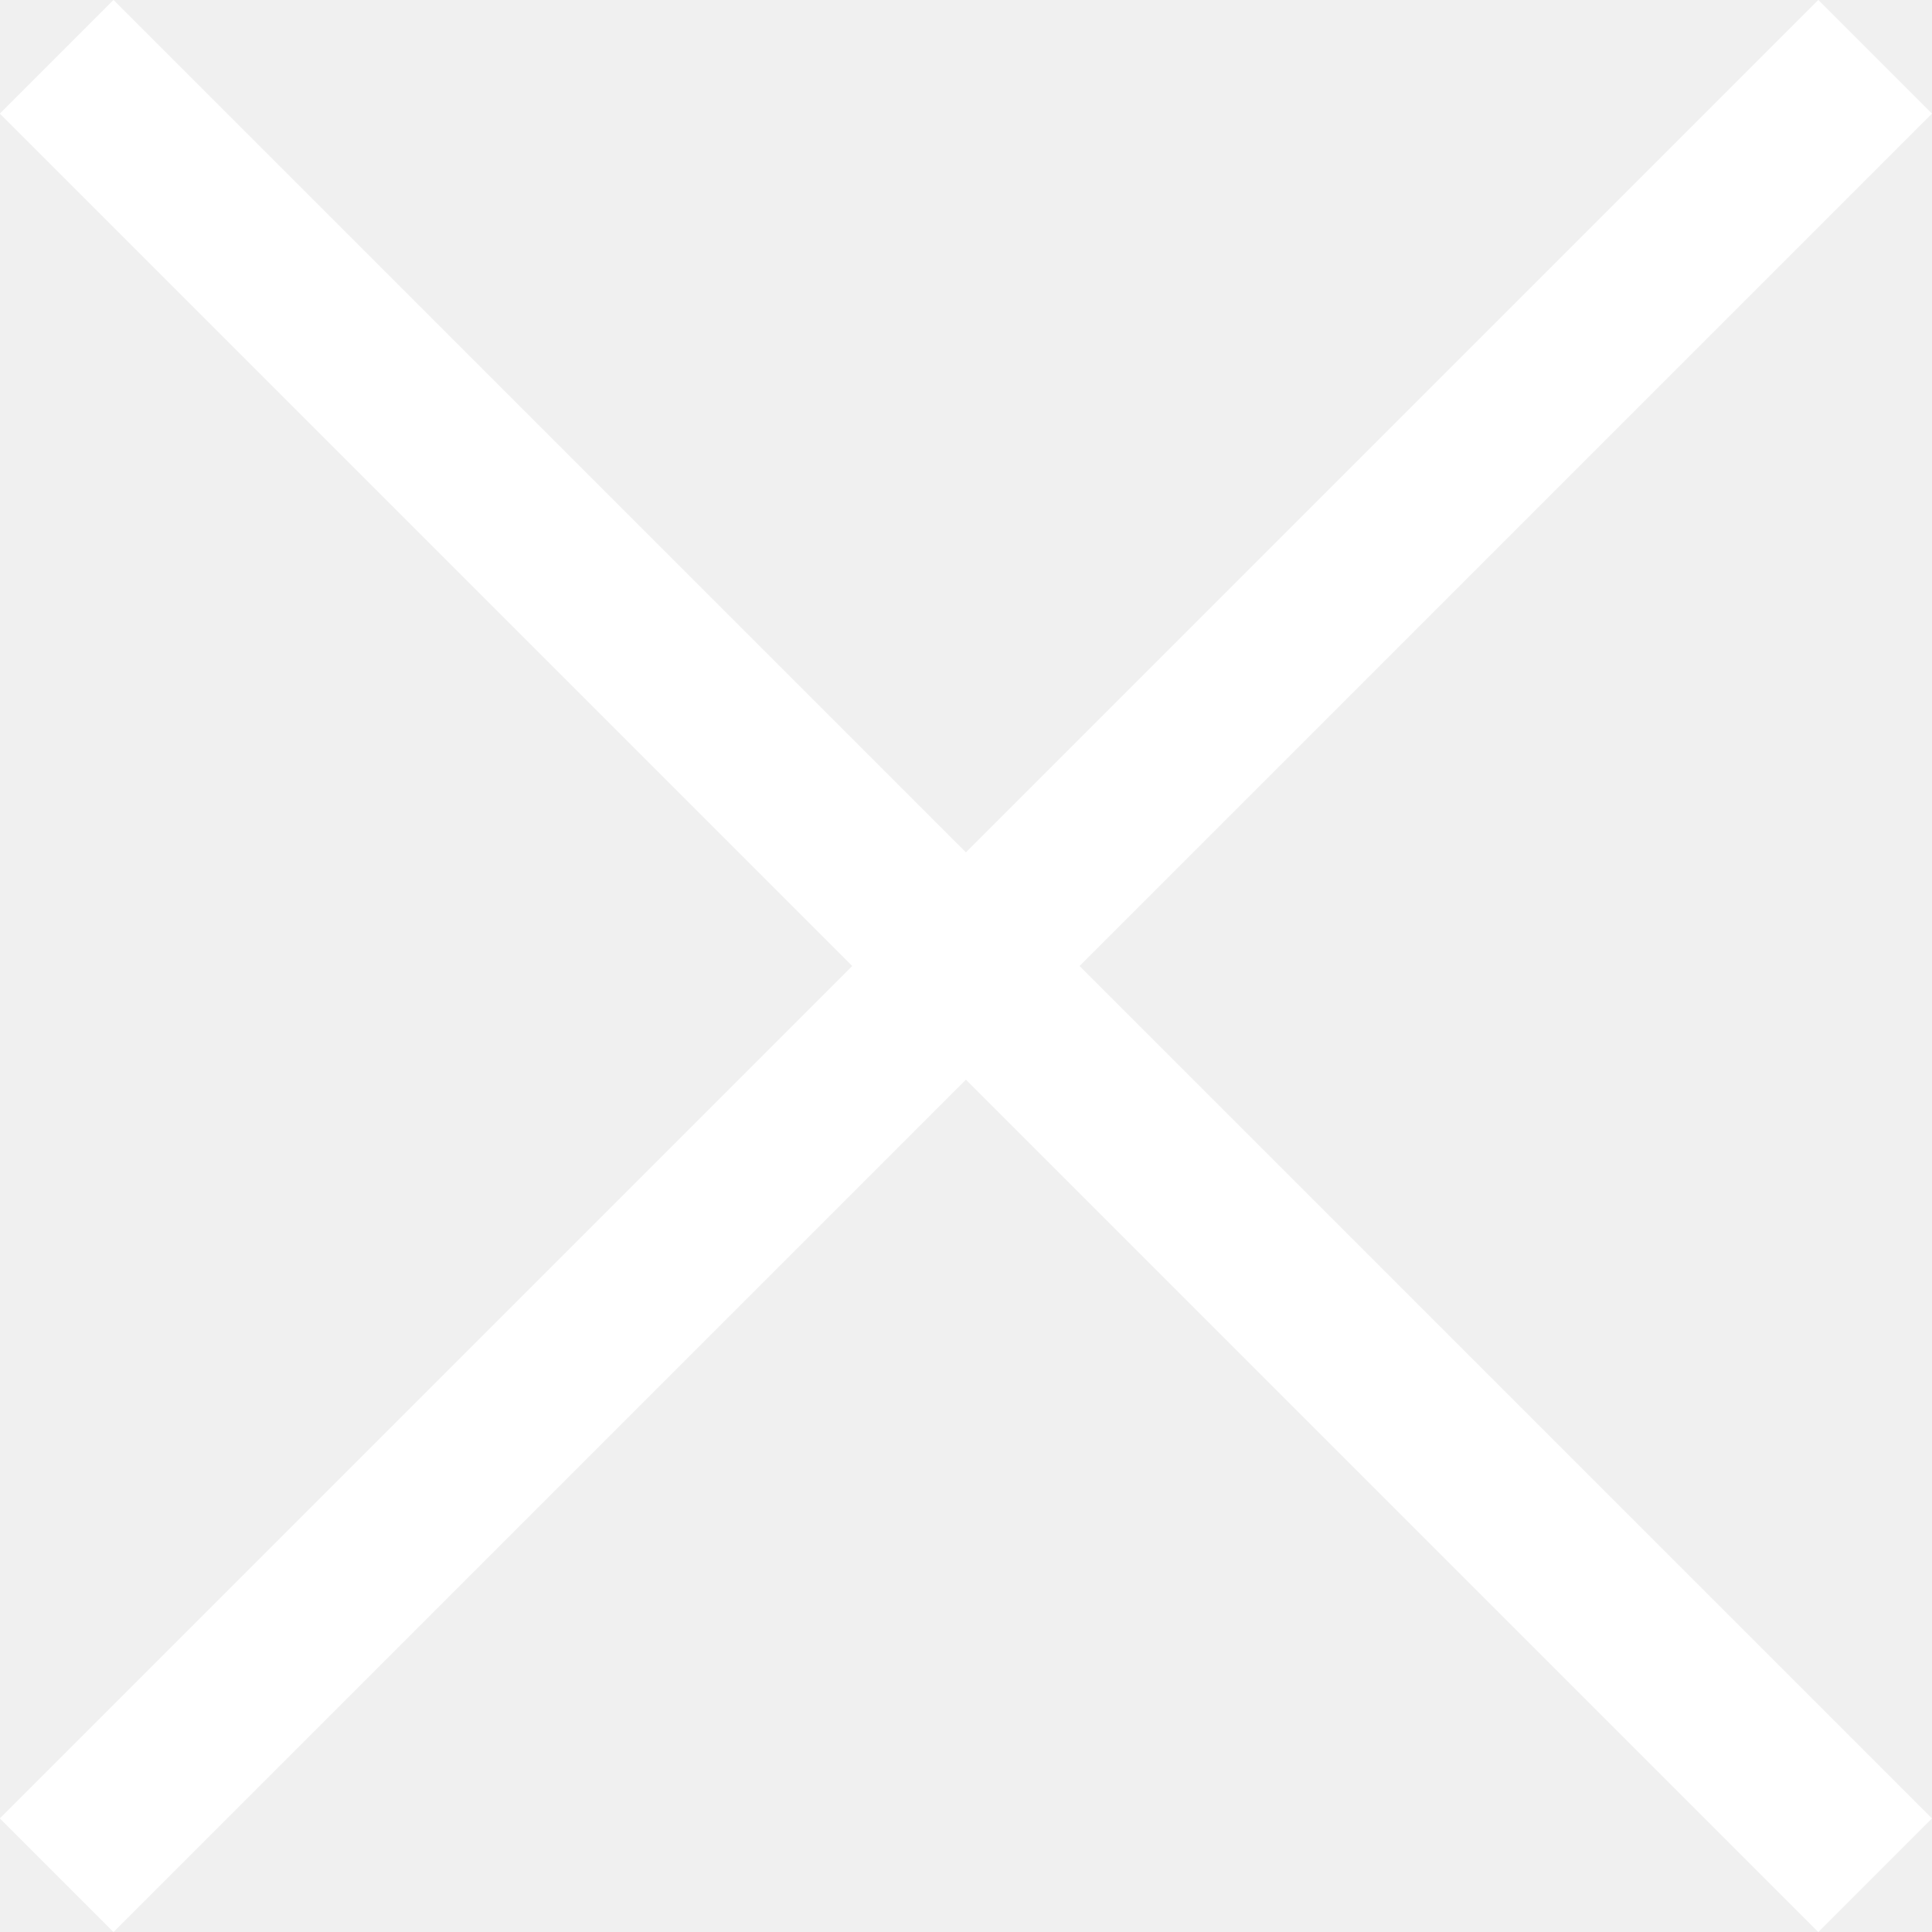
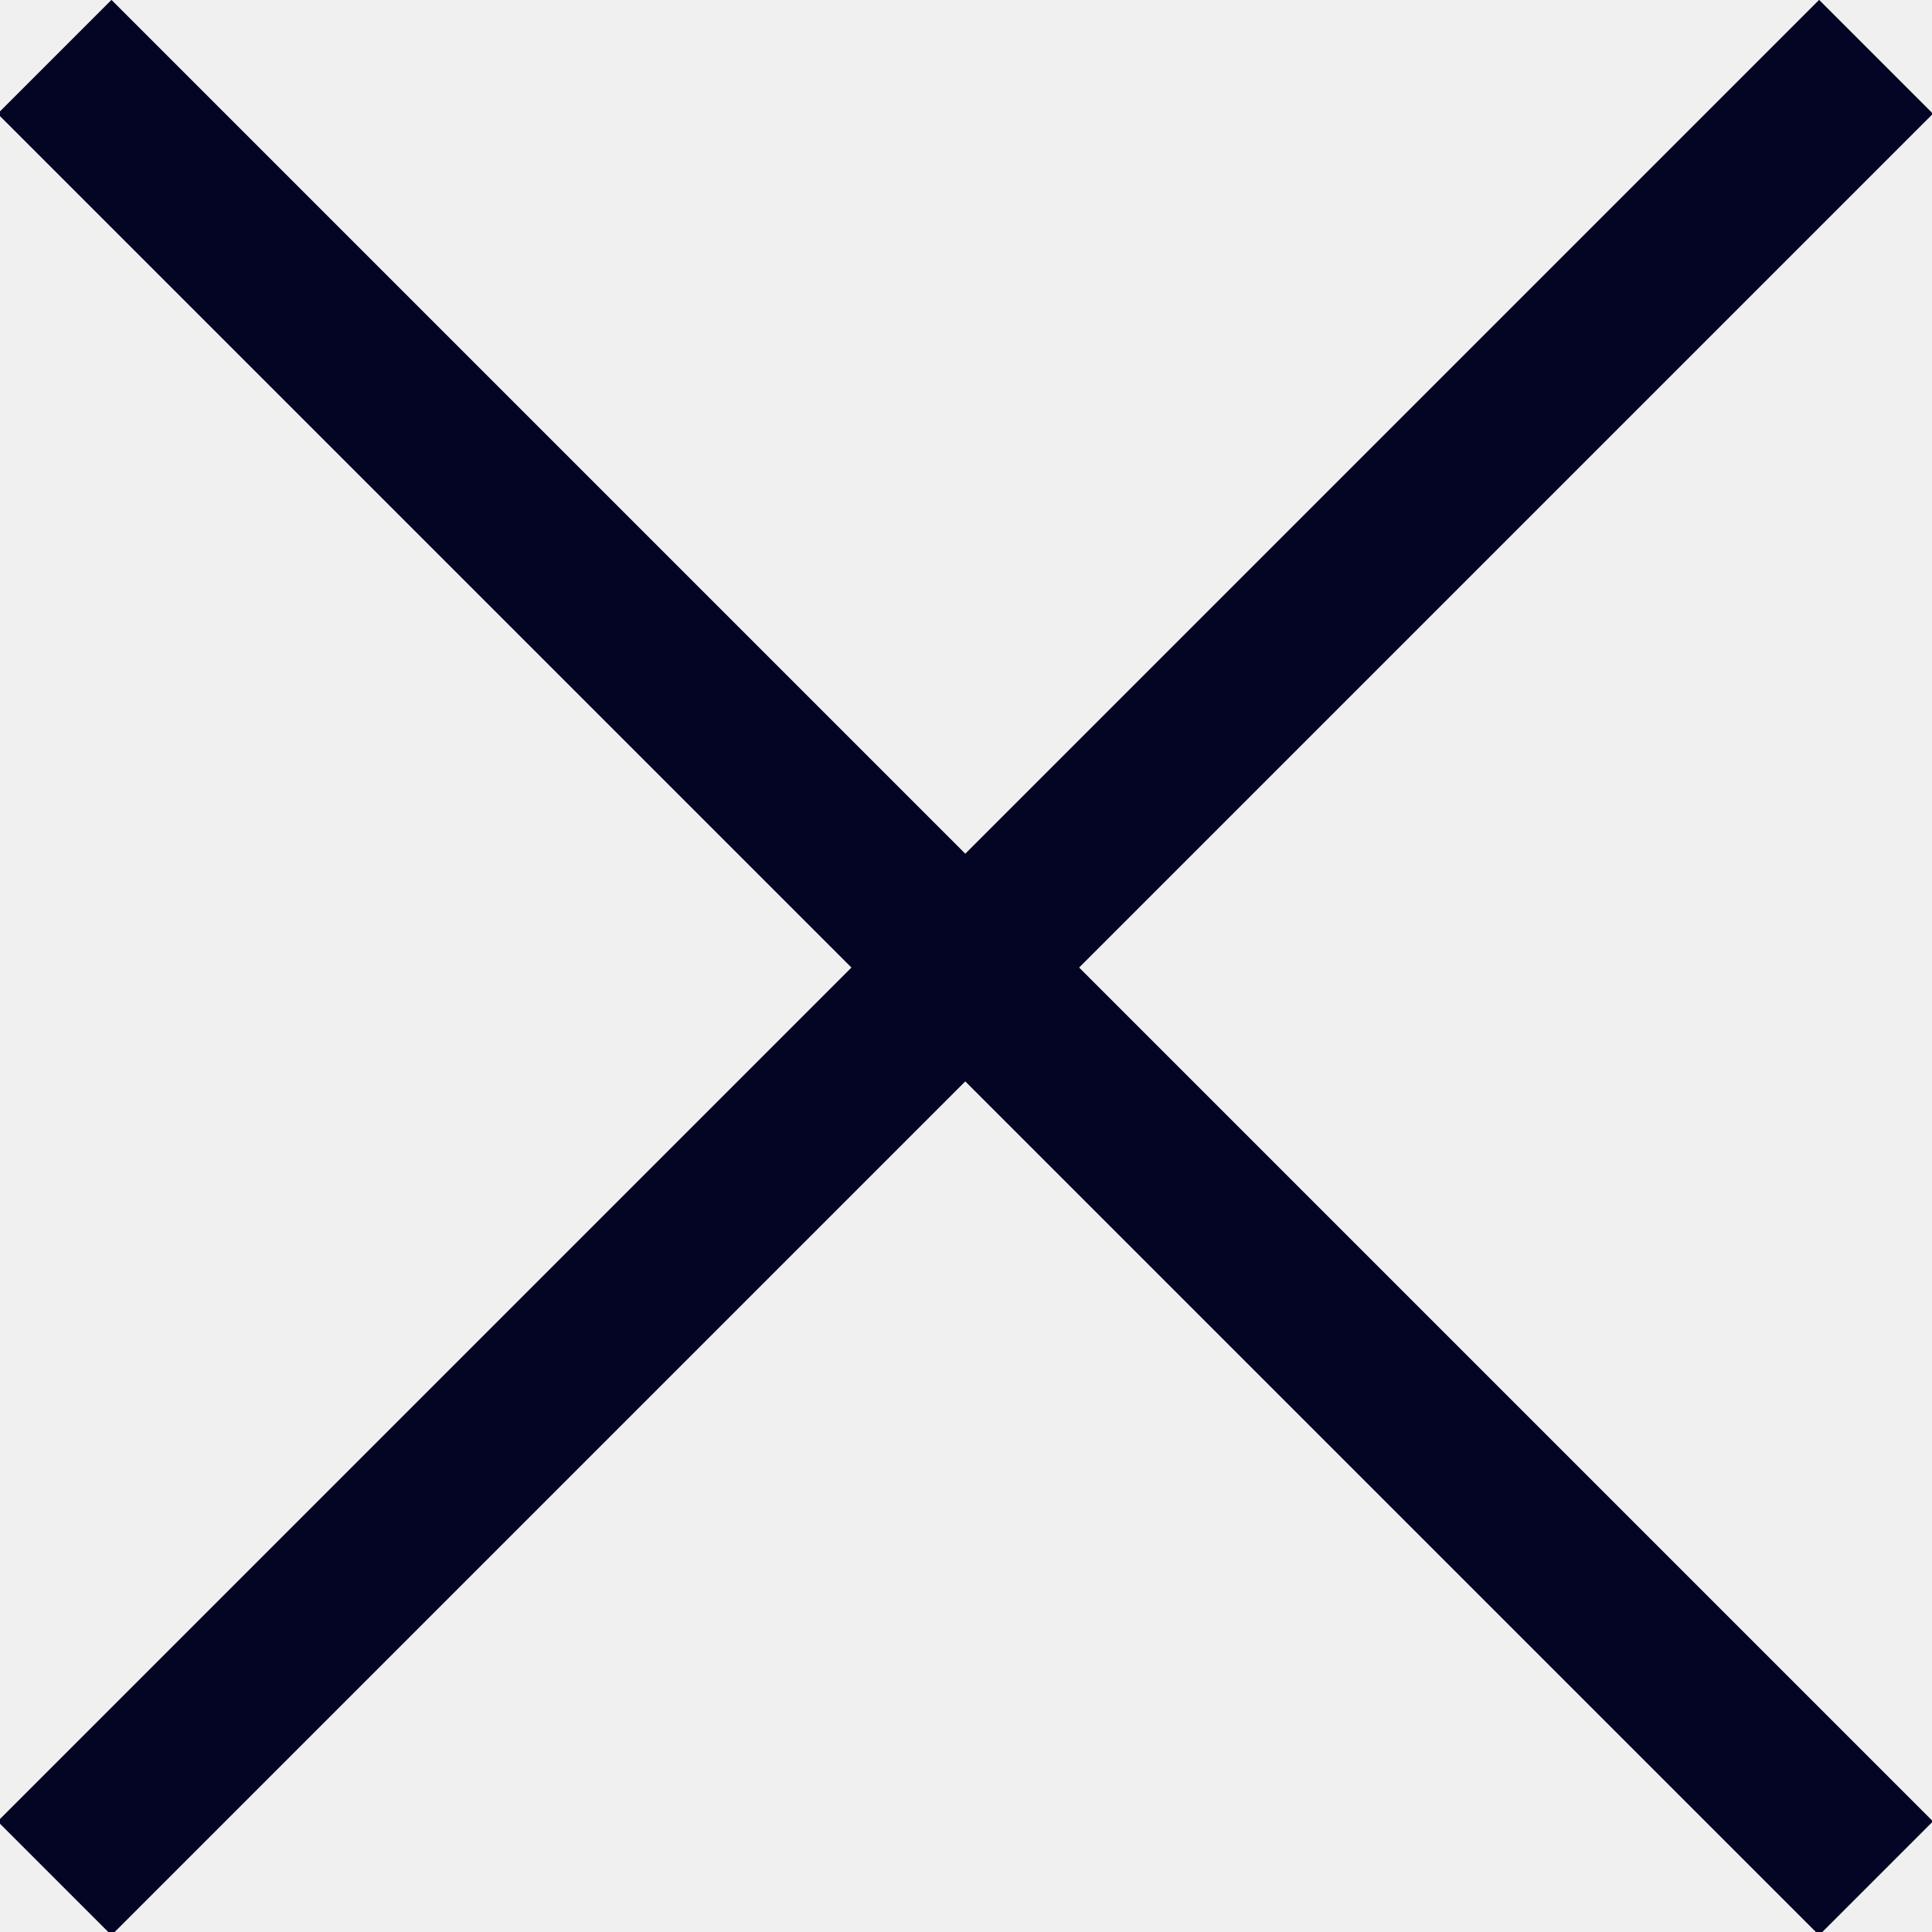
- <svg xmlns="http://www.w3.org/2000/svg" viewBox="0 0 24.04 24.04">
-   <defs>
-     <style>.cls-1{fill:#fff;}</style>
-   </defs>
-   <g id="Layer_2" data-name="Layer 2">
-     <g id="Layer_1-2" data-name="Layer 1">
-       <g id="Layer_2-2" data-name="Layer 2">
-         <g id="Layer_1-2-2" data-name="Layer 1-2">
-           <rect class="cls-1" x="11.02" y="-3.98" width="2" height="32" transform="translate(-4.98 12.02) rotate(-45)" />
-           <rect class="cls-1" x="-3.98" y="11.02" width="32" height="2" transform="translate(-4.98 12.02) rotate(-45)" />
+ <svg xmlns="http://www.w3.org/2000/svg" version="1.1" id="Layer_1" x="0px" y="0px" viewBox="0 0 24 24" style="enable-background:new 0 0 24 24;" xml:space="preserve">
+   <style type="text/css">
+ 	.st0{fill:#040425;}
+ </style>
+   <g id="Layer_2_1_">
+     <g id="Layer_1-2">
+       <g id="Layer_2-2">
+         <g id="Layer_1-2-2">
+           <rect x="11" y="-4" transform="matrix(0.7071 -0.7071 0.7071 0.7071 -4.9792 12.0192)" class="st0" width="2" height="32" />
+           <rect x="-4" y="11" transform="matrix(0.7071 -0.7071 0.7071 0.7071 -4.9792 12.0192)" class="st0" width="32" height="2" />
        </g>
      </g>
    </g>
  </g>
</svg>
